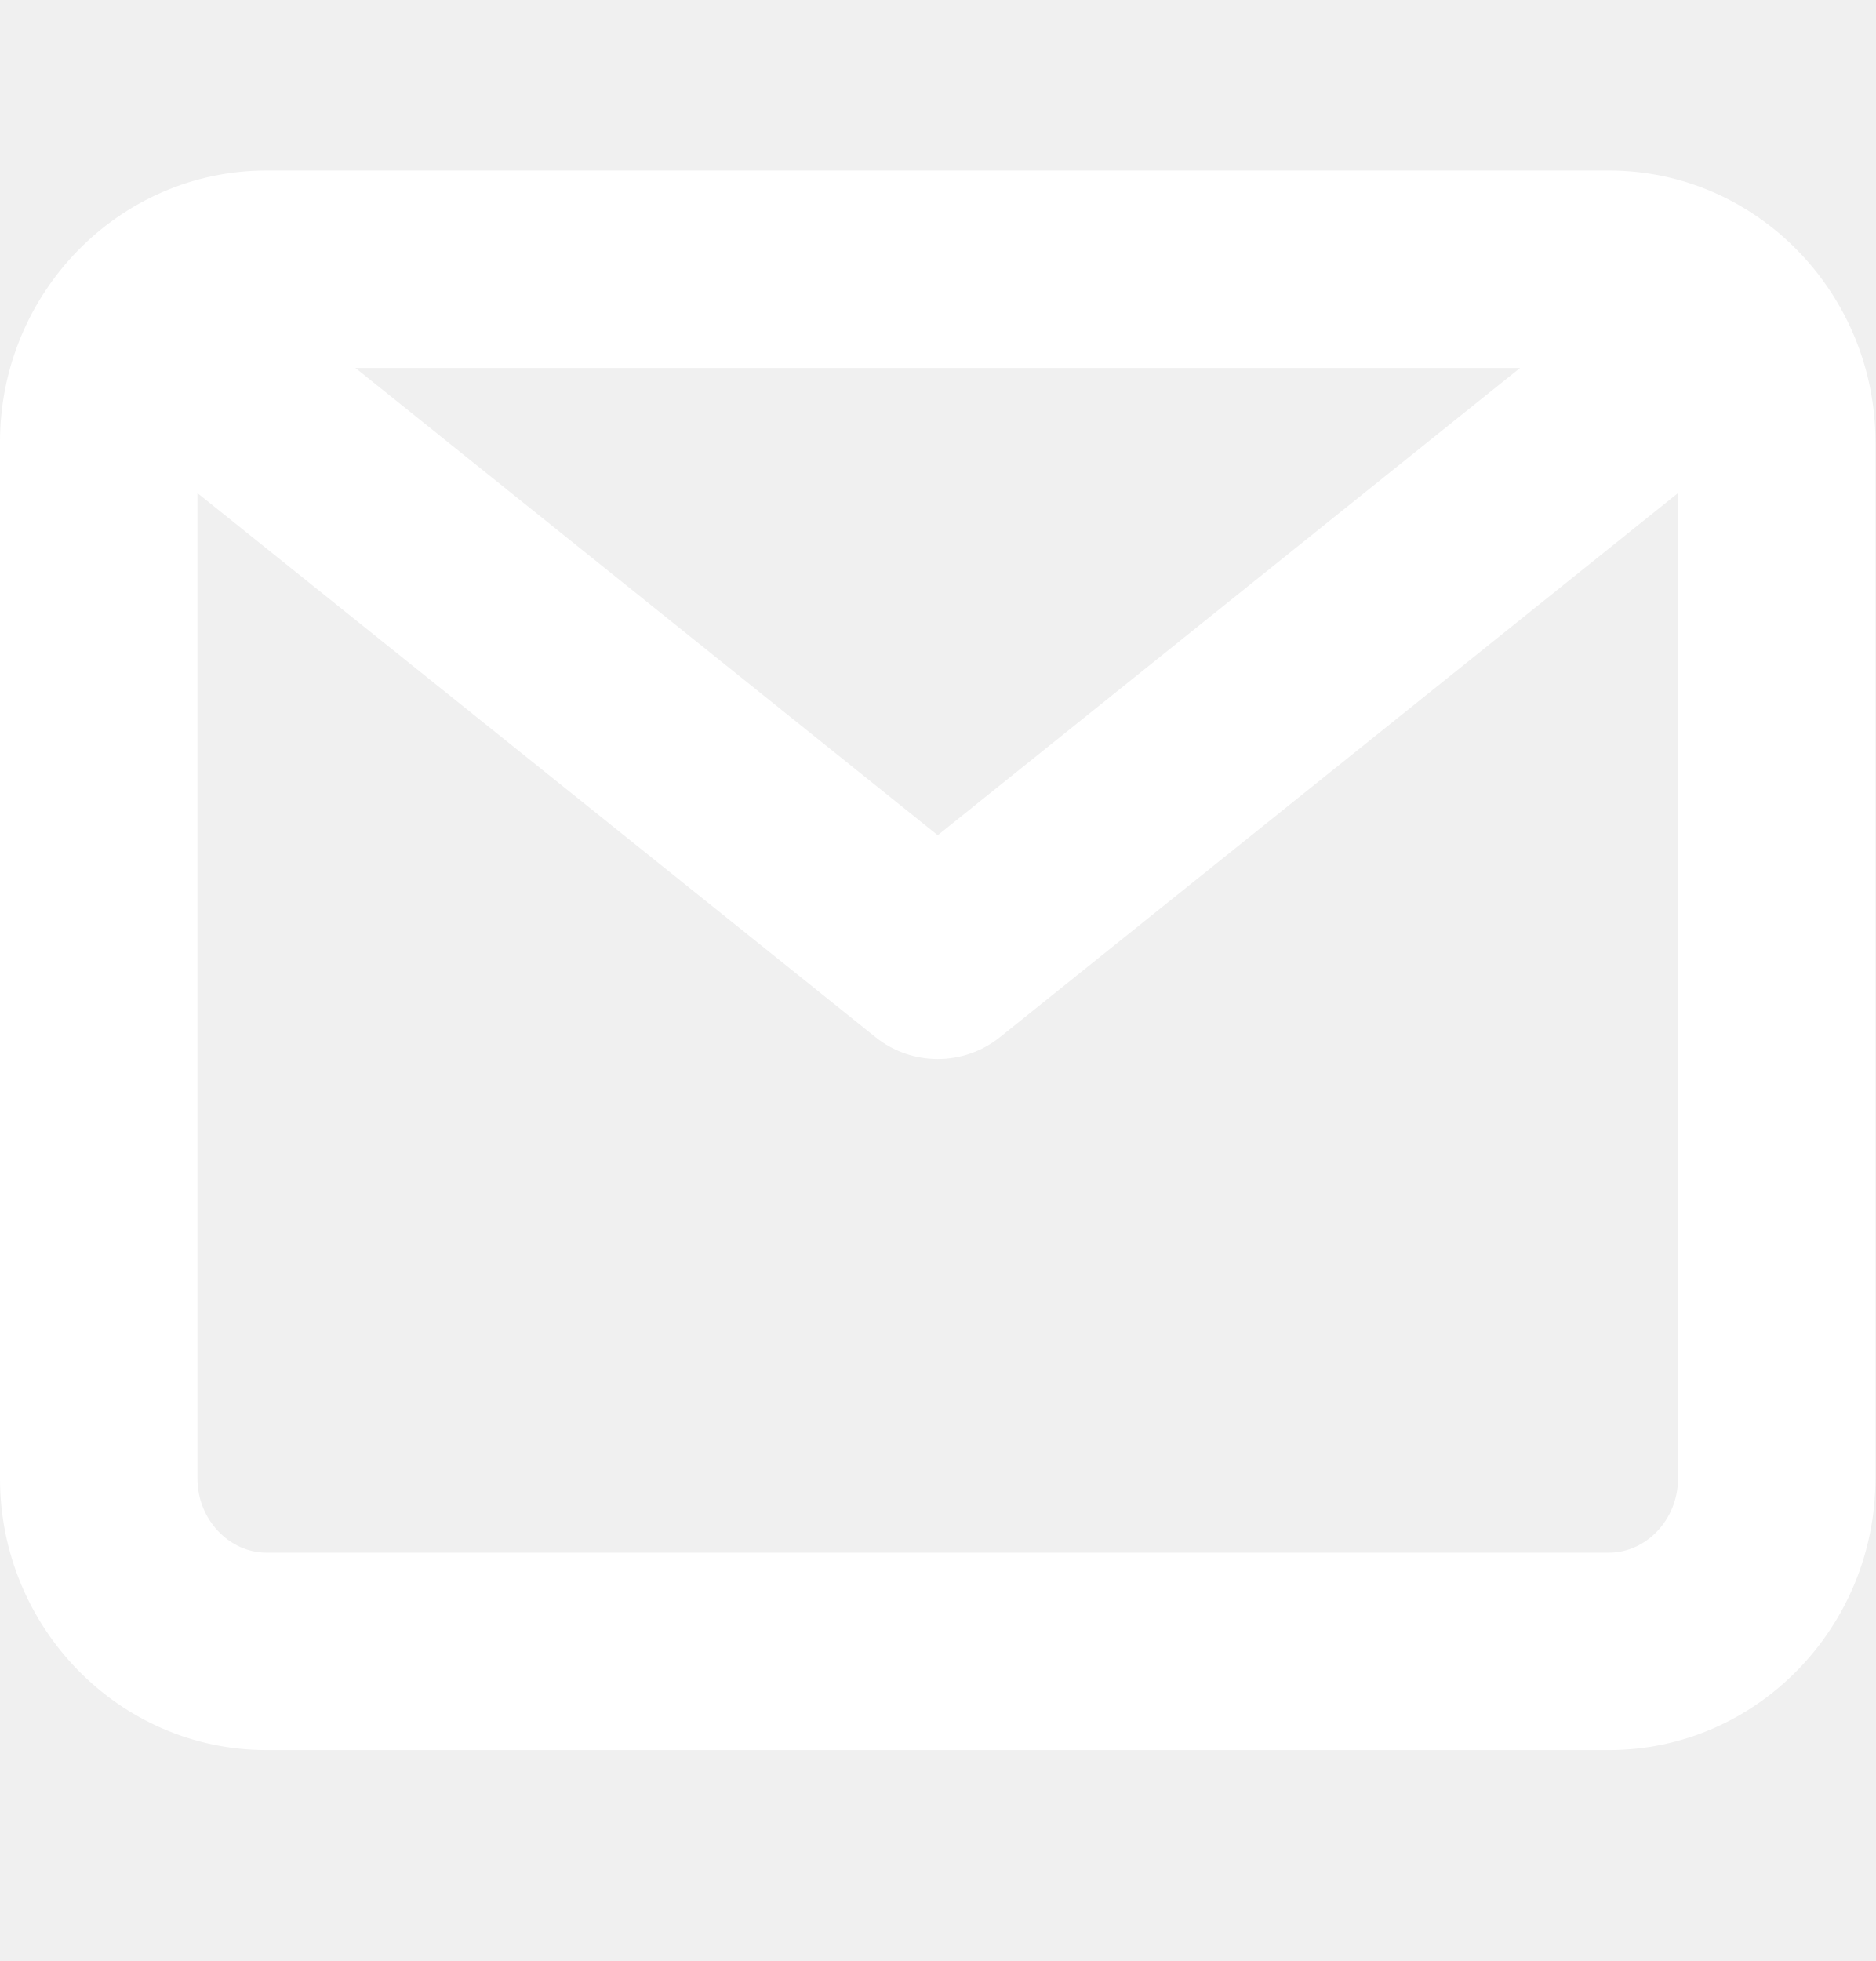
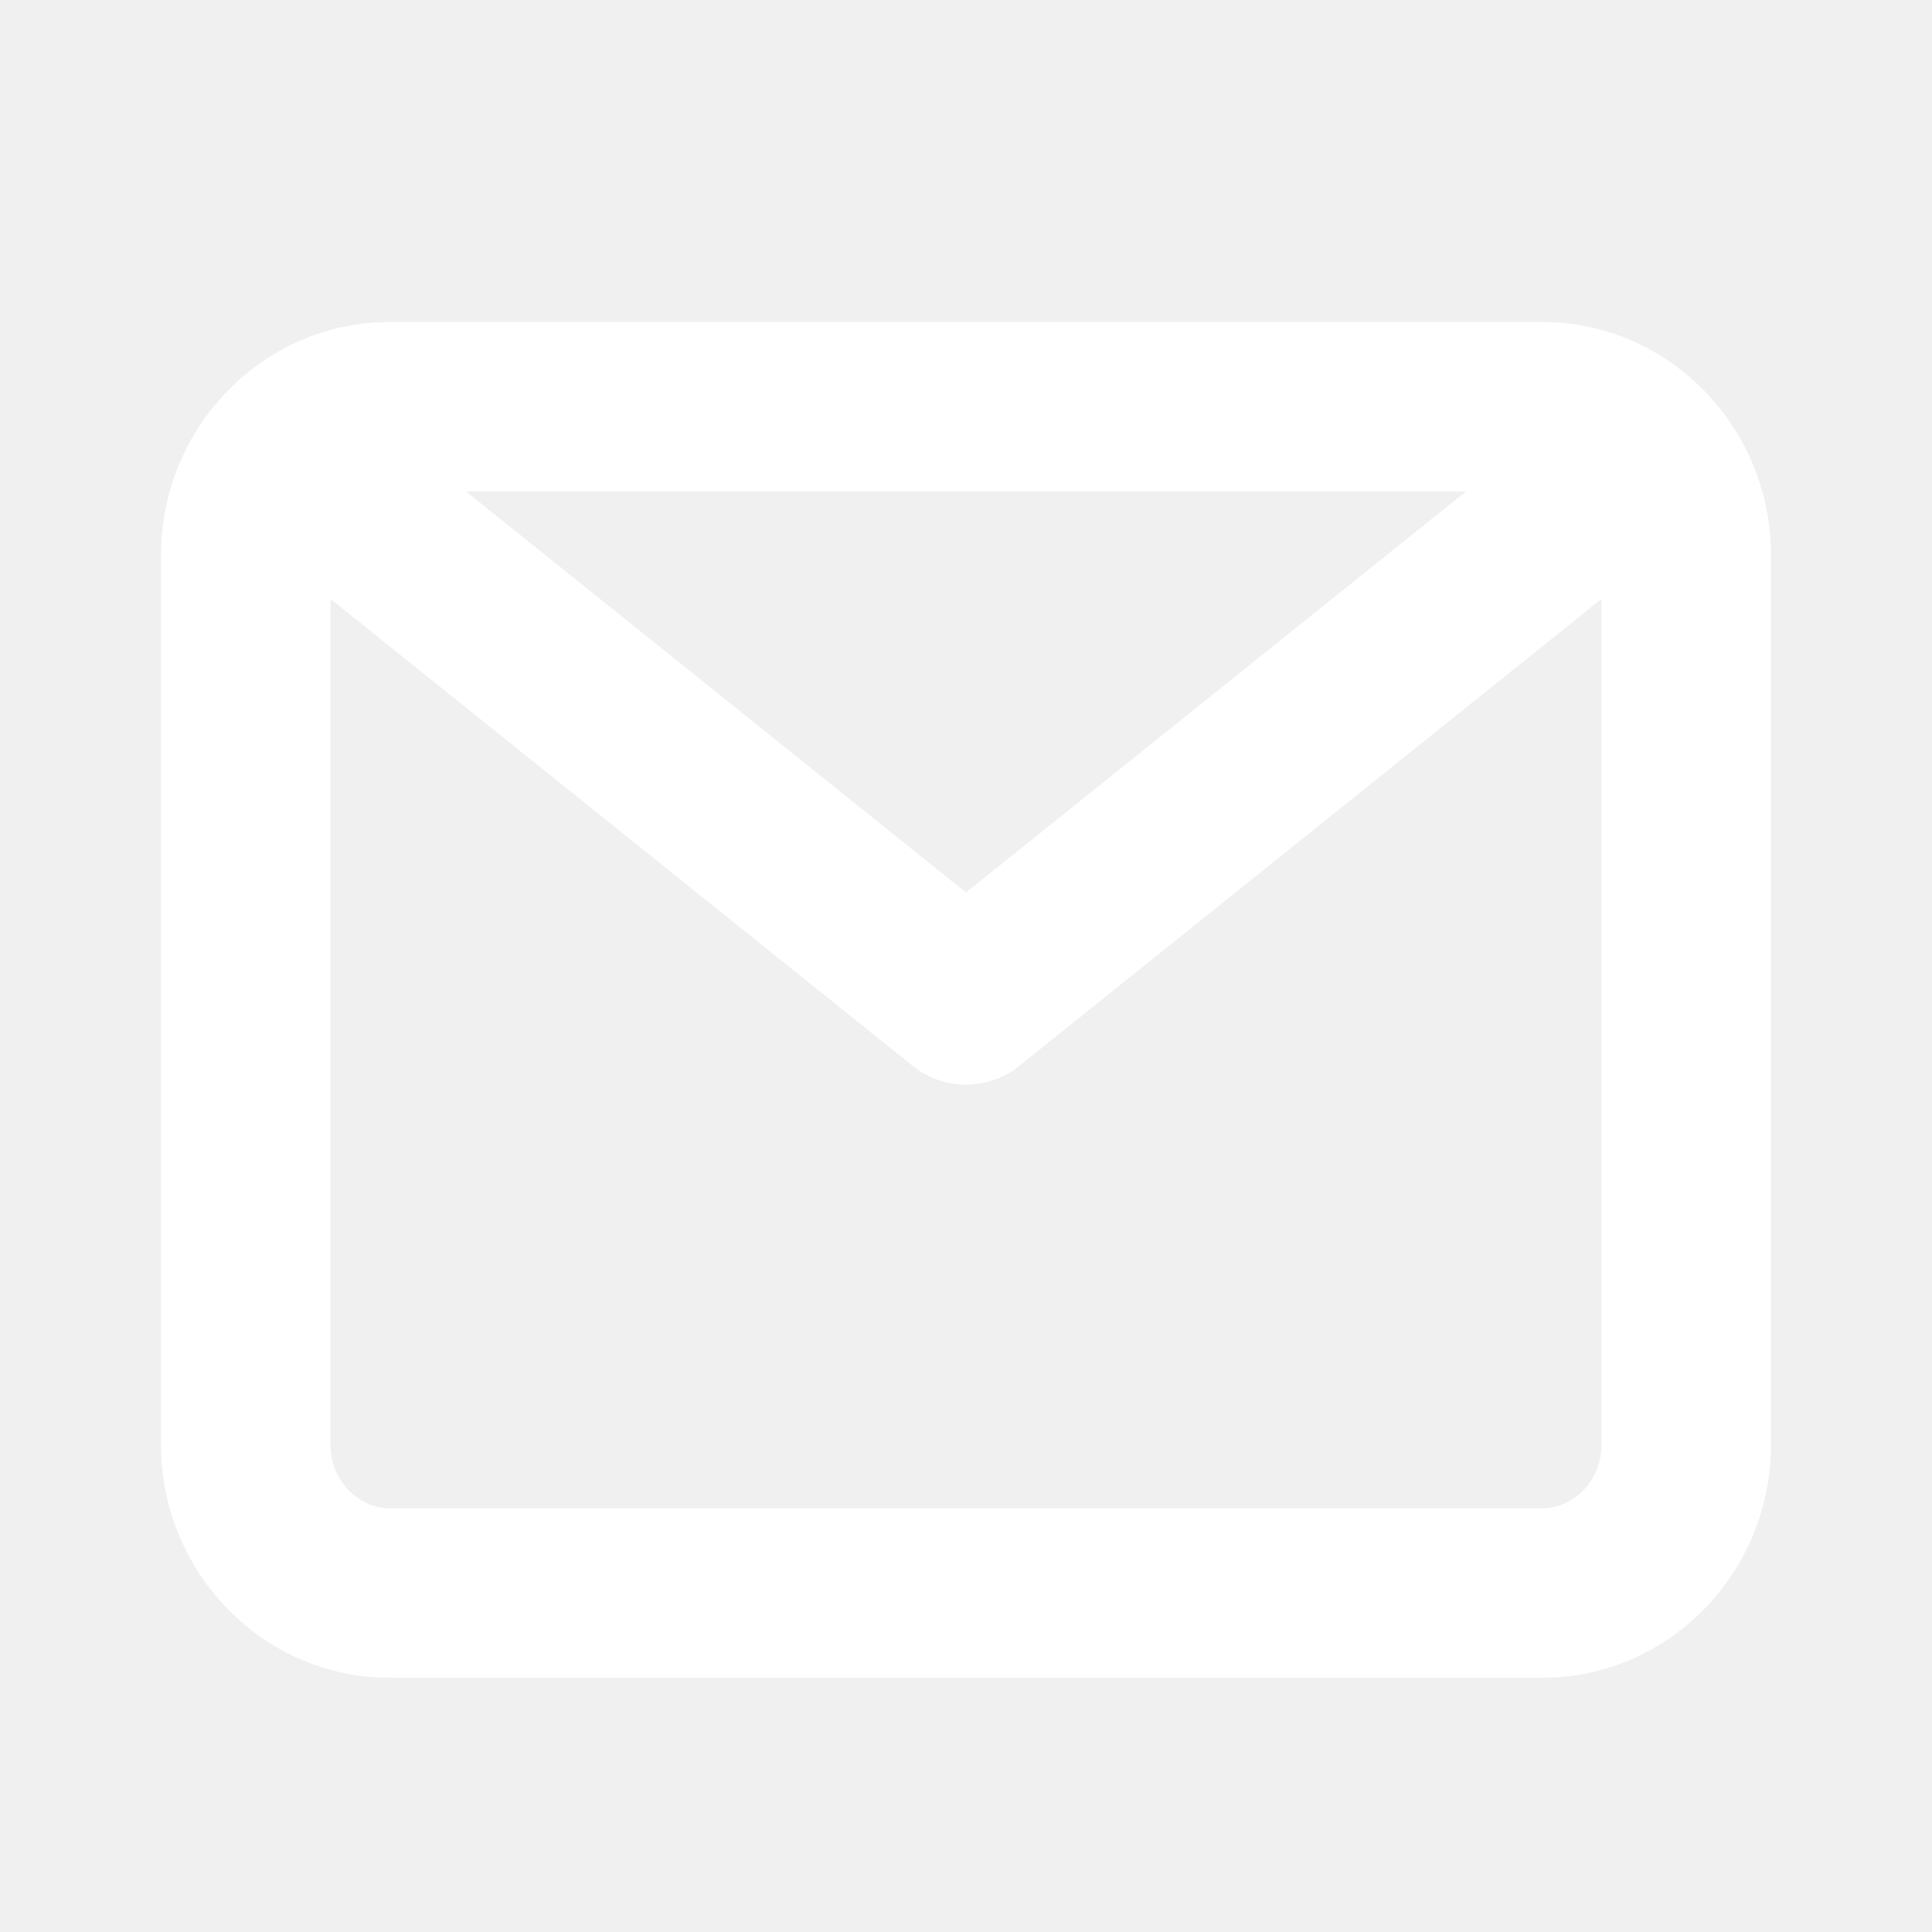
- <svg xmlns="http://www.w3.org/2000/svg" width="22px" height="23px" viewBox="0 0 22 23" version="1.1">
+ <svg xmlns="http://www.w3.org/2000/svg" width="24px" height="24px" viewBox="0 0 24 24" version="1.1" style="background: #3B5A83;">
  <defs />
  <g id="Page-1" stroke="none" stroke-width="1" fill="none" fill-rule="evenodd">
    <g id="Artboard-3" fill="#FFFFFF" fill-rule="nonzero">
-       <g id="Group" transform="translate(0, 2)">
-         <path d="M3.126,2.316 C2.691,2.316 2.316,2.702 2.316,3.184 L2.316,15.342 C2.316,15.824 2.691,16.211 3.126,16.211 L18.874,16.211 C19.309,16.211 19.684,15.824 19.684,15.342 L19.684,3.184 C19.684,2.702 19.309,2.316 18.874,2.316 L3.126,2.316 Z M3.126,0 L18.874,0 C20.603,0 22,1.438 22,3.184 L22,15.342 C22,17.089 20.603,18.526 18.874,18.526 L3.126,18.526 C1.397,18.526 0,17.089 0,15.342 L0,3.184 C0,1.438 1.397,0 3.126,0 Z" id="Shape-Copy-3" />
-         <path d="M18.956,1.413 C19.453,1.015 20.182,1.091 20.584,1.584 C20.987,2.077 20.91,2.8 20.412,3.199 L11.728,10.166 C11.304,10.506 10.696,10.506 10.272,10.166 L1.588,3.199 C1.09,2.8 1.013,2.077 1.416,1.584 C1.818,1.091 2.547,1.015 3.044,1.413 L11,7.796 L18.956,1.413 Z" id="Shape-Copy-4" />
+       <g id="Group" transform="translate(2, 4)">
+         <path d="M2.842,2.105 C2.446,2.105 2.105,2.456 2.105,2.895 L2.105,13.947 C2.105,14.386 2.446,14.737 2.842,14.737 L17.158,14.737 C17.554,14.737 17.895,14.386 17.895,13.947 L17.895,2.895 C17.895,2.456 17.554,2.105 17.158,2.105 L2.842,2.105 Z M2.842,0 L17.158,0 C18.73,0 20,1.307 20,2.895 L20,13.947 C20,15.535 18.73,16.842 17.158,16.842 L2.842,16.842 C1.27,16.842 0,15.535 0,13.947 L0,2.895 C0,1.307 1.27,0 2.842,0 Z" id="Shape-Copy-3" />
+         <path d="M17.233,1.285 C17.685,0.922 18.347,0.992 18.713,1.44 C19.079,1.888 19.009,2.546 18.557,2.908 L10.662,9.241 C10.276,9.551 9.724,9.551 9.338,9.241 L1.443,2.908 C0.991,2.546 0.921,1.888 1.287,1.44 C1.653,0.992 2.315,0.922 2.767,1.285 L10,7.087 L17.233,1.285 Z" id="Shape-Copy-4" />
      </g>
    </g>
  </g>
</svg>
